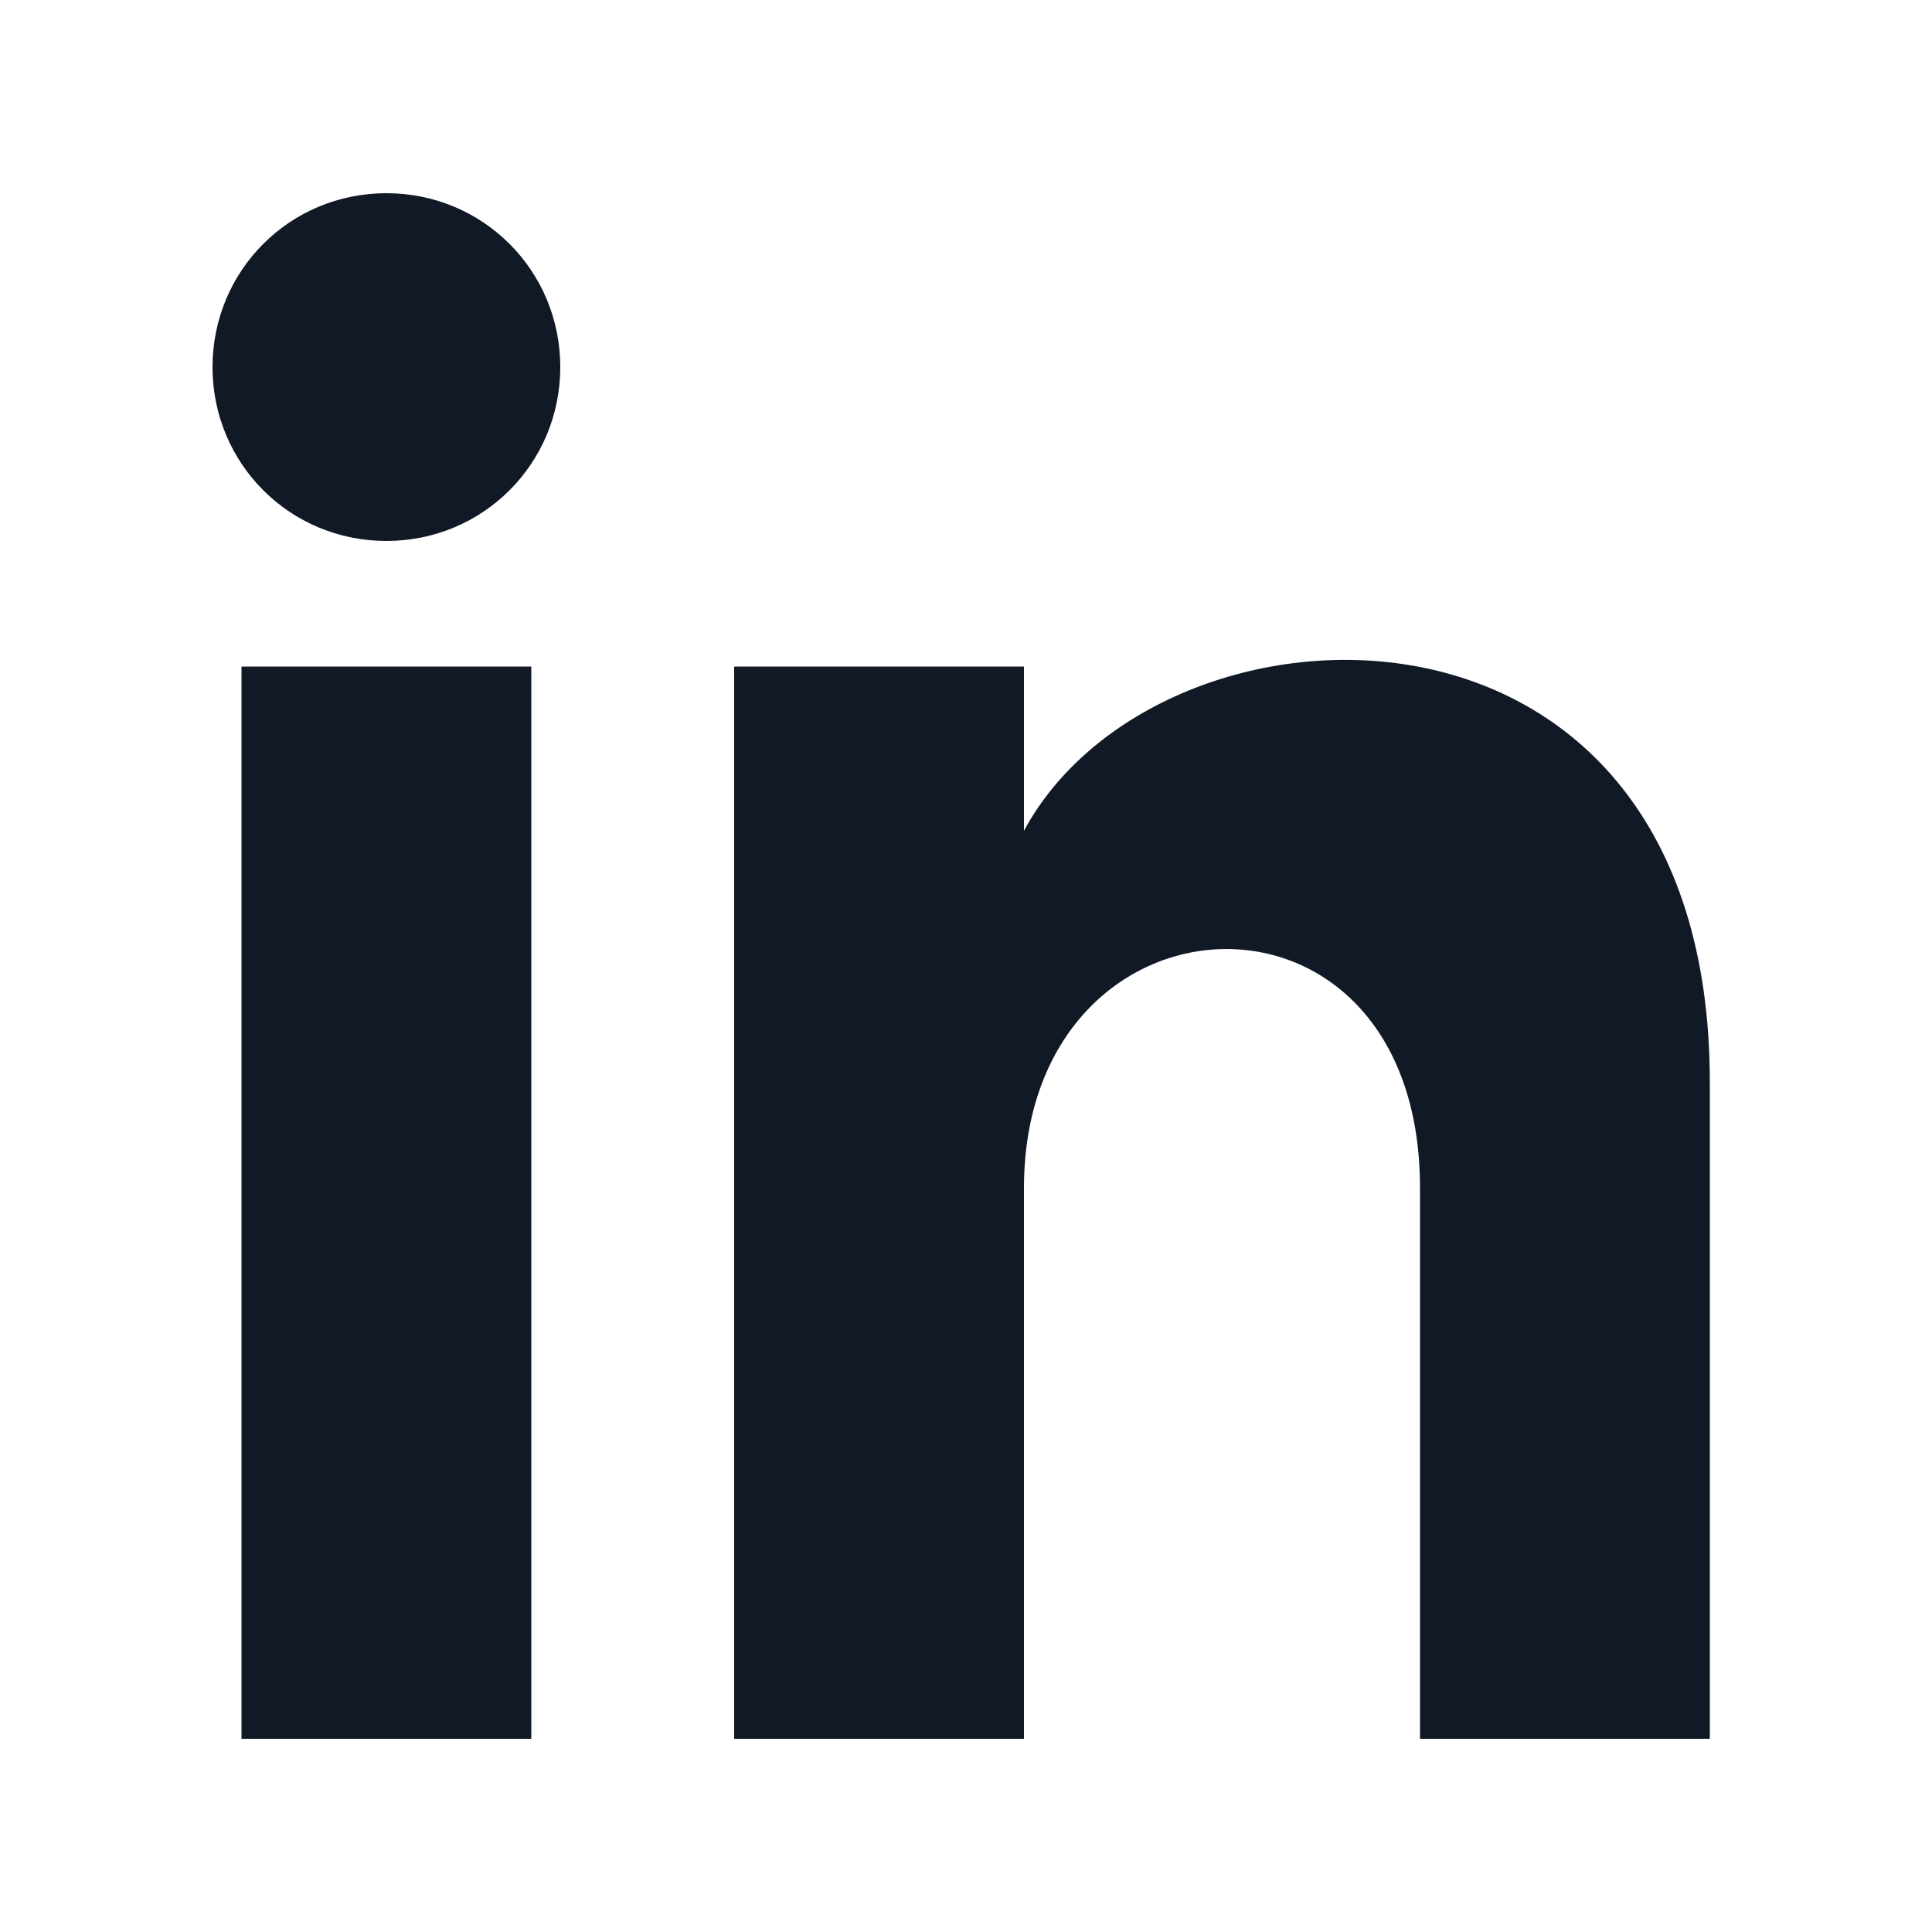
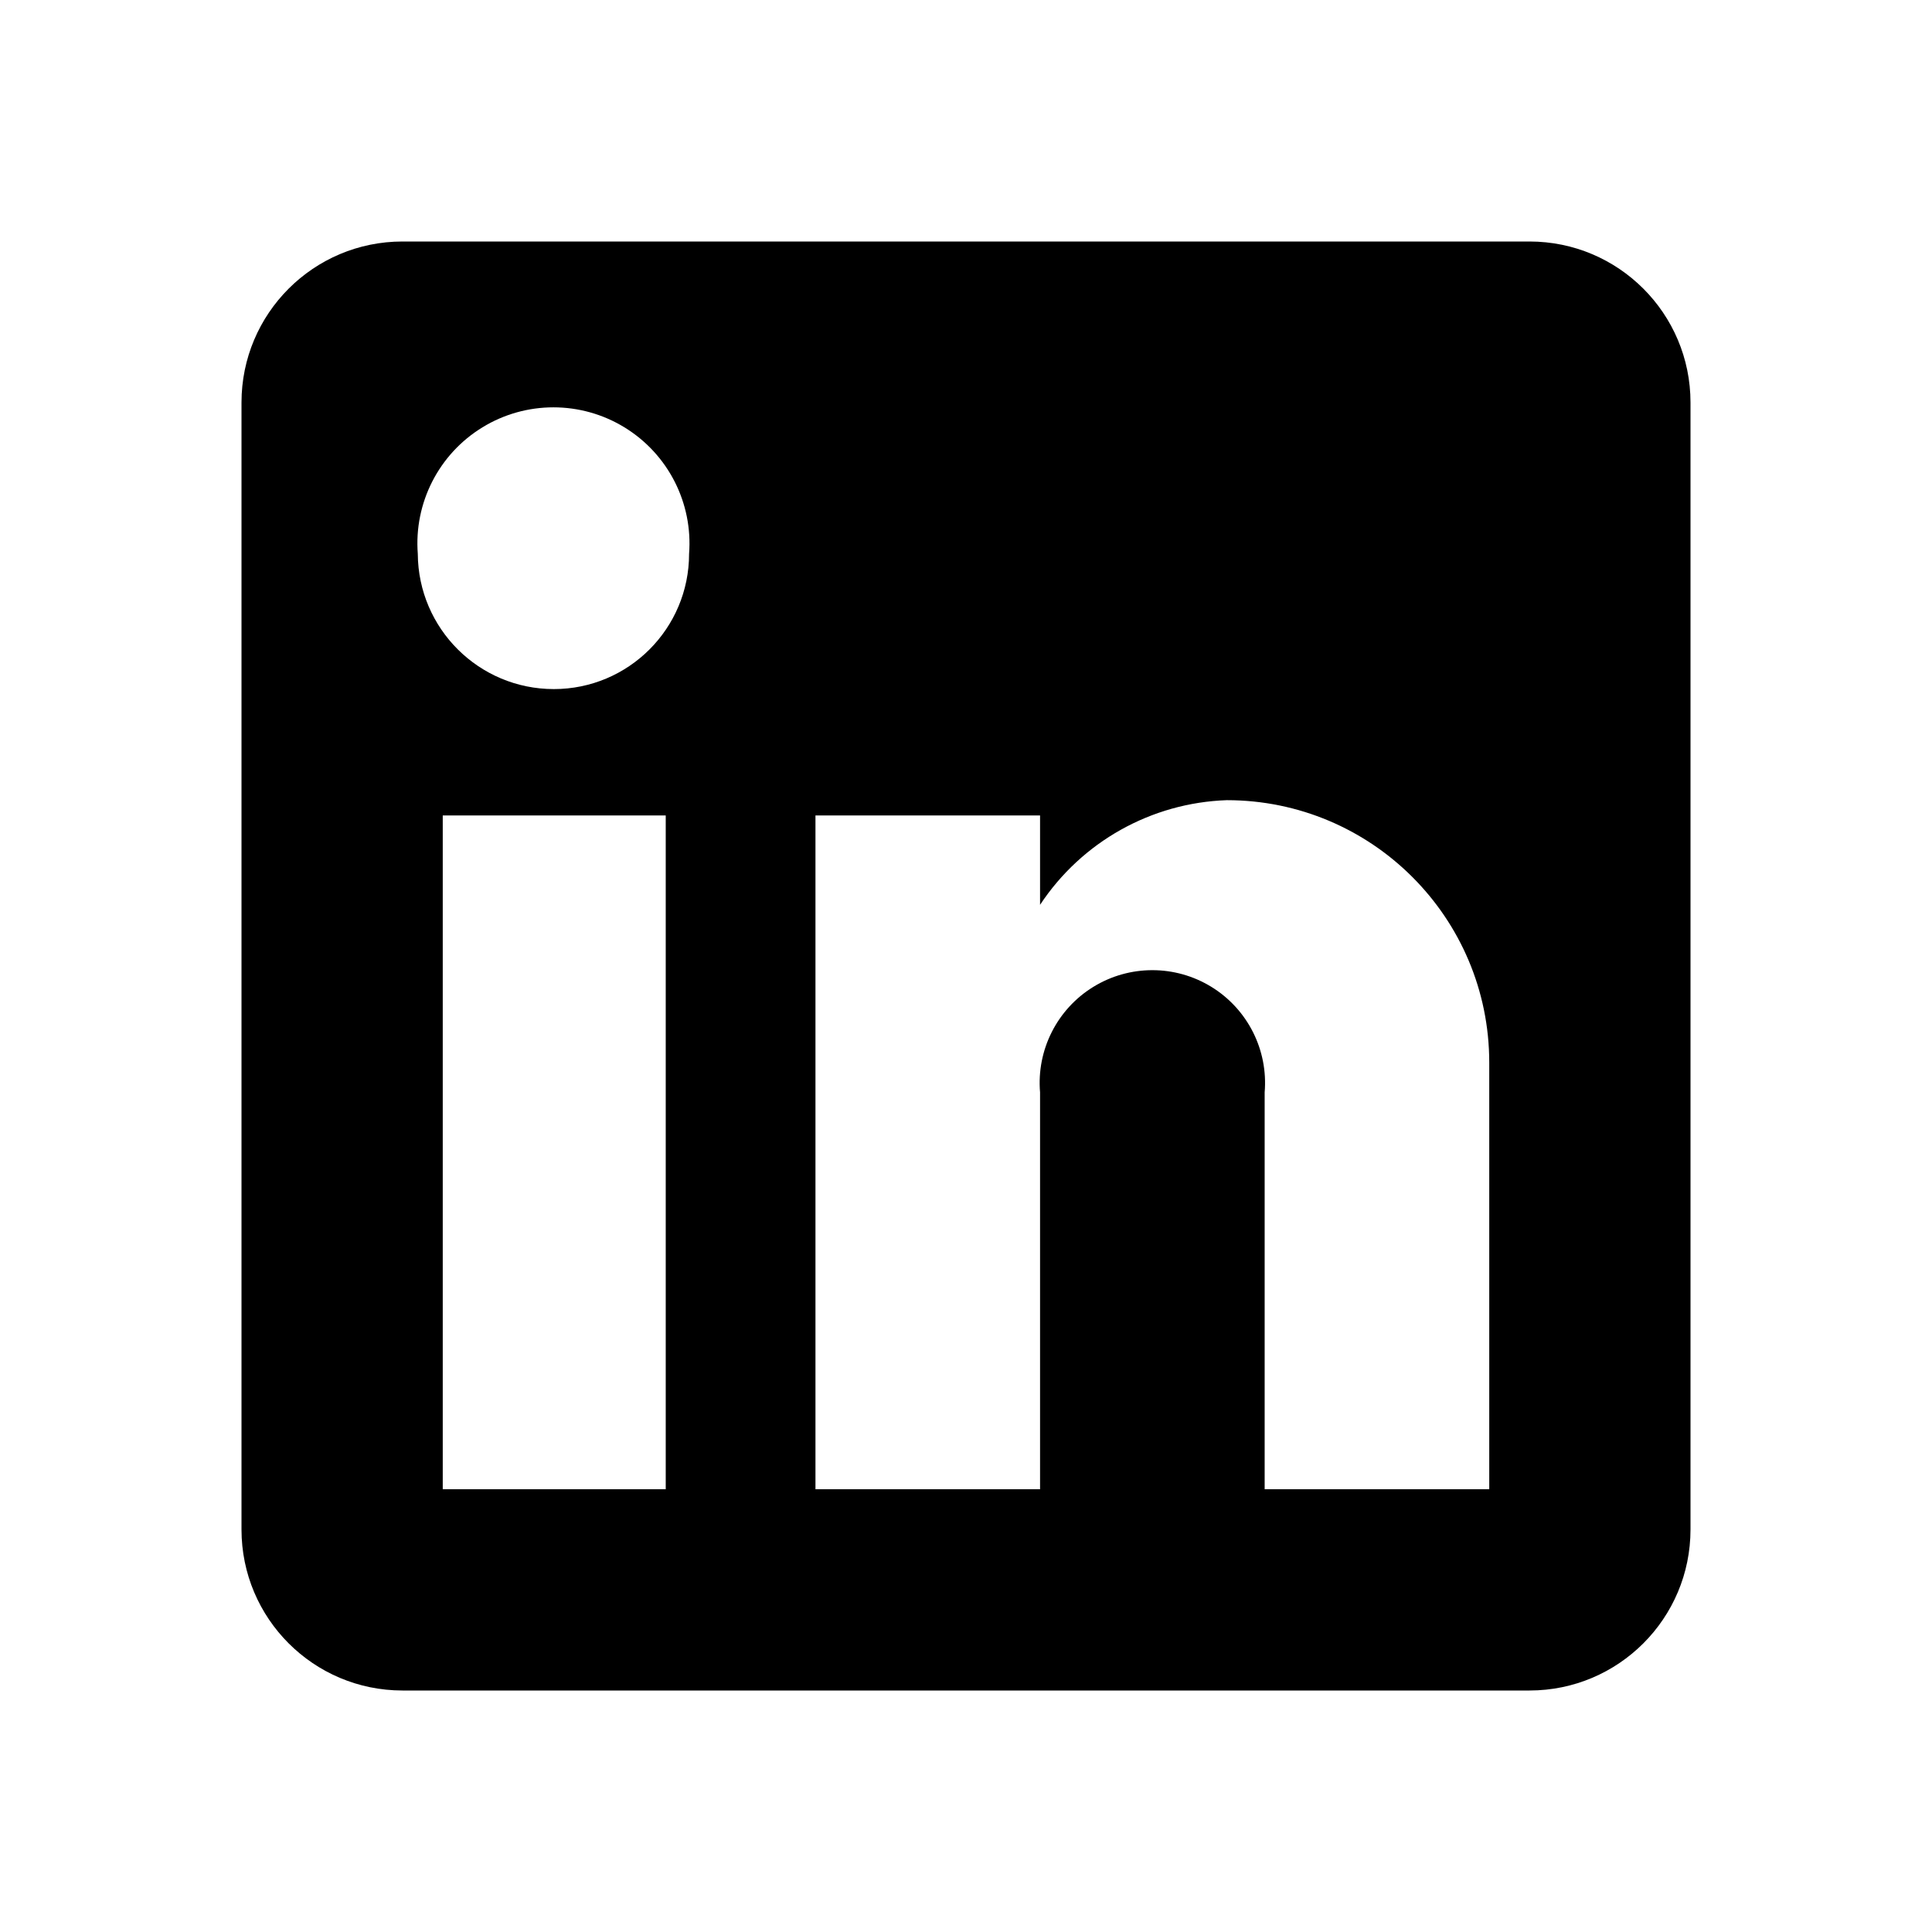
- <svg xmlns="http://www.w3.org/2000/svg" viewBox="0 0 20 20" fill="#121926">
+ <svg xmlns="http://www.w3.org/2000/svg" viewBox="0 0 24 24" fill="#000000">
  <g id="SVGRepo_bgCarrier" stroke-width="0" />
  <g id="SVGRepo_tracerCarrier" stroke-linecap="round" stroke-linejoin="round" />
  <g id="SVGRepo_iconCarrier">
-     <rect x="0" fill="none" width="20" height="20" />
-     <g>
-       <path d="M2.5 18h3V6.9h-3V18zM4 2c-1 0-1.8.8-1.8 1.8S3 5.6 4 5.6s1.8-.8 1.8-1.8S5 2 4 2zm6.6 6.6V6.9h-3V18h3v-5.7c0-3.2 4.1-3.4 4.1 0V18h3v-6.8c0-5.4-5.7-5.2-7.1-2.6z" />
-     </g>
+     <rect width="24" height="24" fill="none" />
+     <path d="M19,3a2,2,0,0,1,2,2V19a2,2,0,0,1-2,2H5a2,2,0,0,1-2-2V5A2,2,0,0,1,5,3H19m-.5,15.5V13.2a3.26,3.26,0,0,0-3.26-3.26h0a2.9,2.9,0,0,0-2.32,1.3V10.13H10.13V18.5h2.79V13.57a1.4,1.4,0,1,1,2.79,0V18.5H18.5M6.88,8.56A1.68,1.68,0,0,0,8.56,6.88h0a1.69,1.69,0,1,0-3.37,0h0A1.69,1.69,0,0,0,6.88,8.56M8.27,18.5V10.13H5.5V18.5Z" />
  </g>
</svg>
